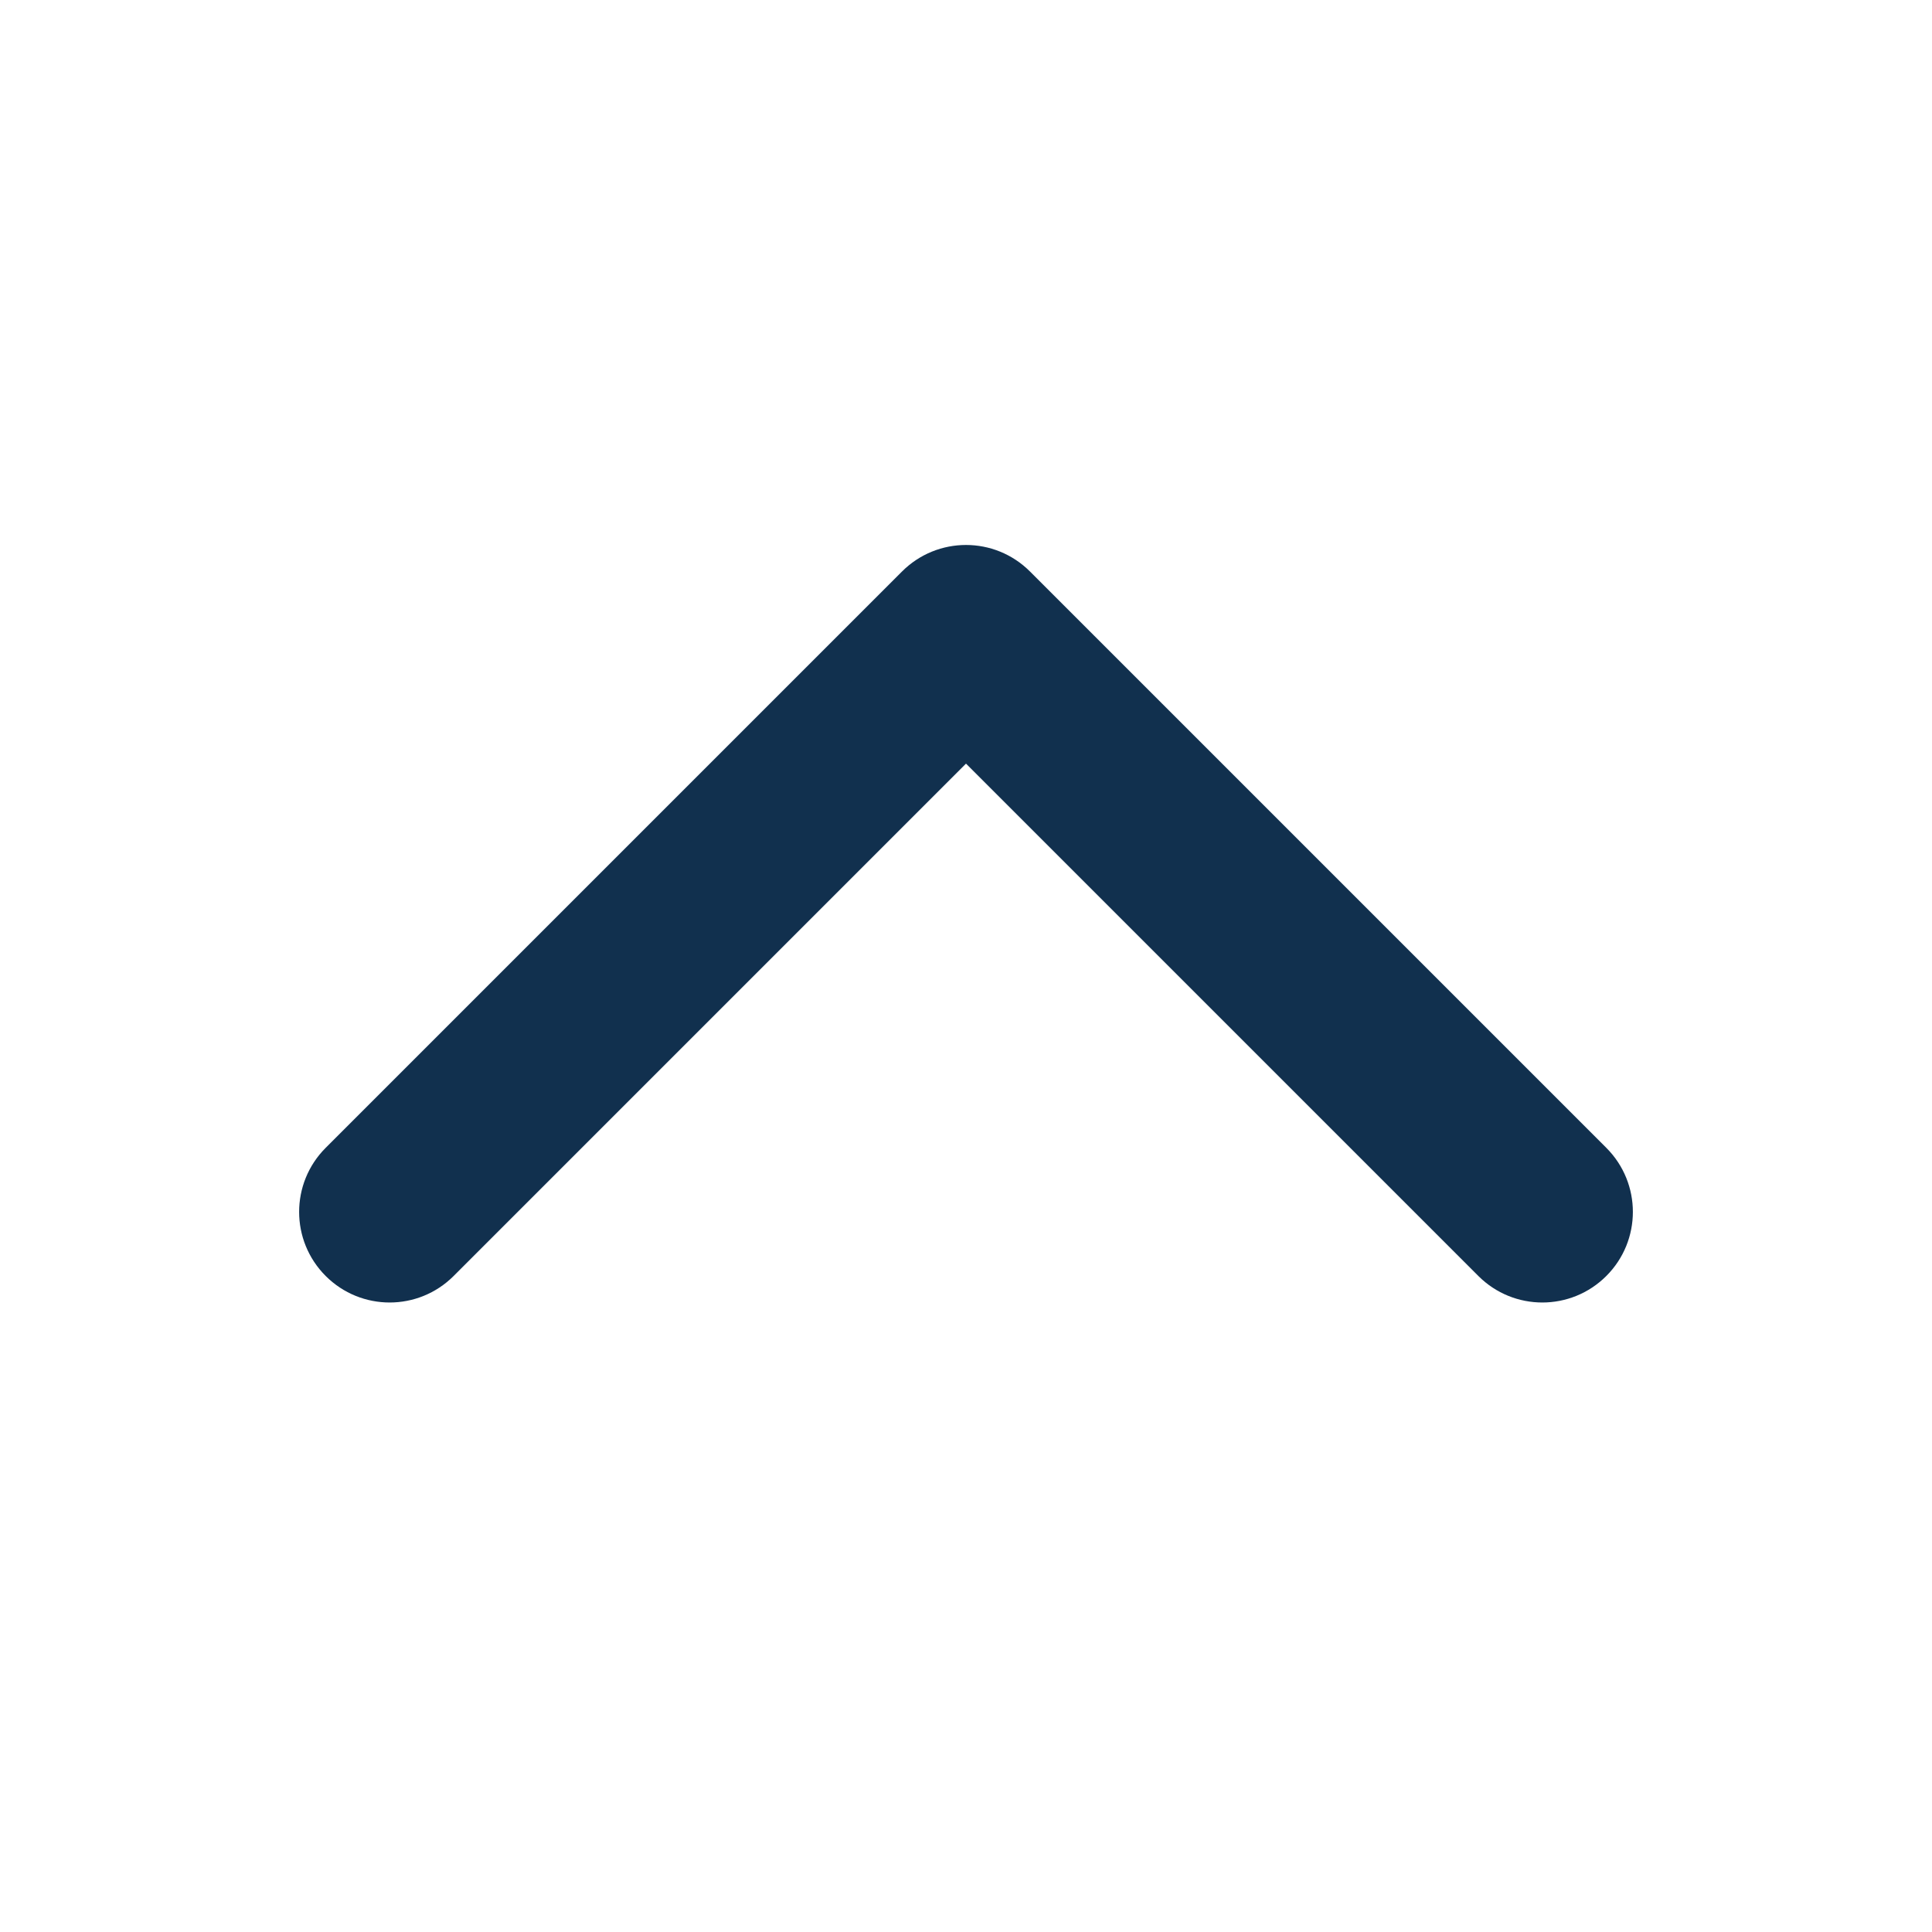
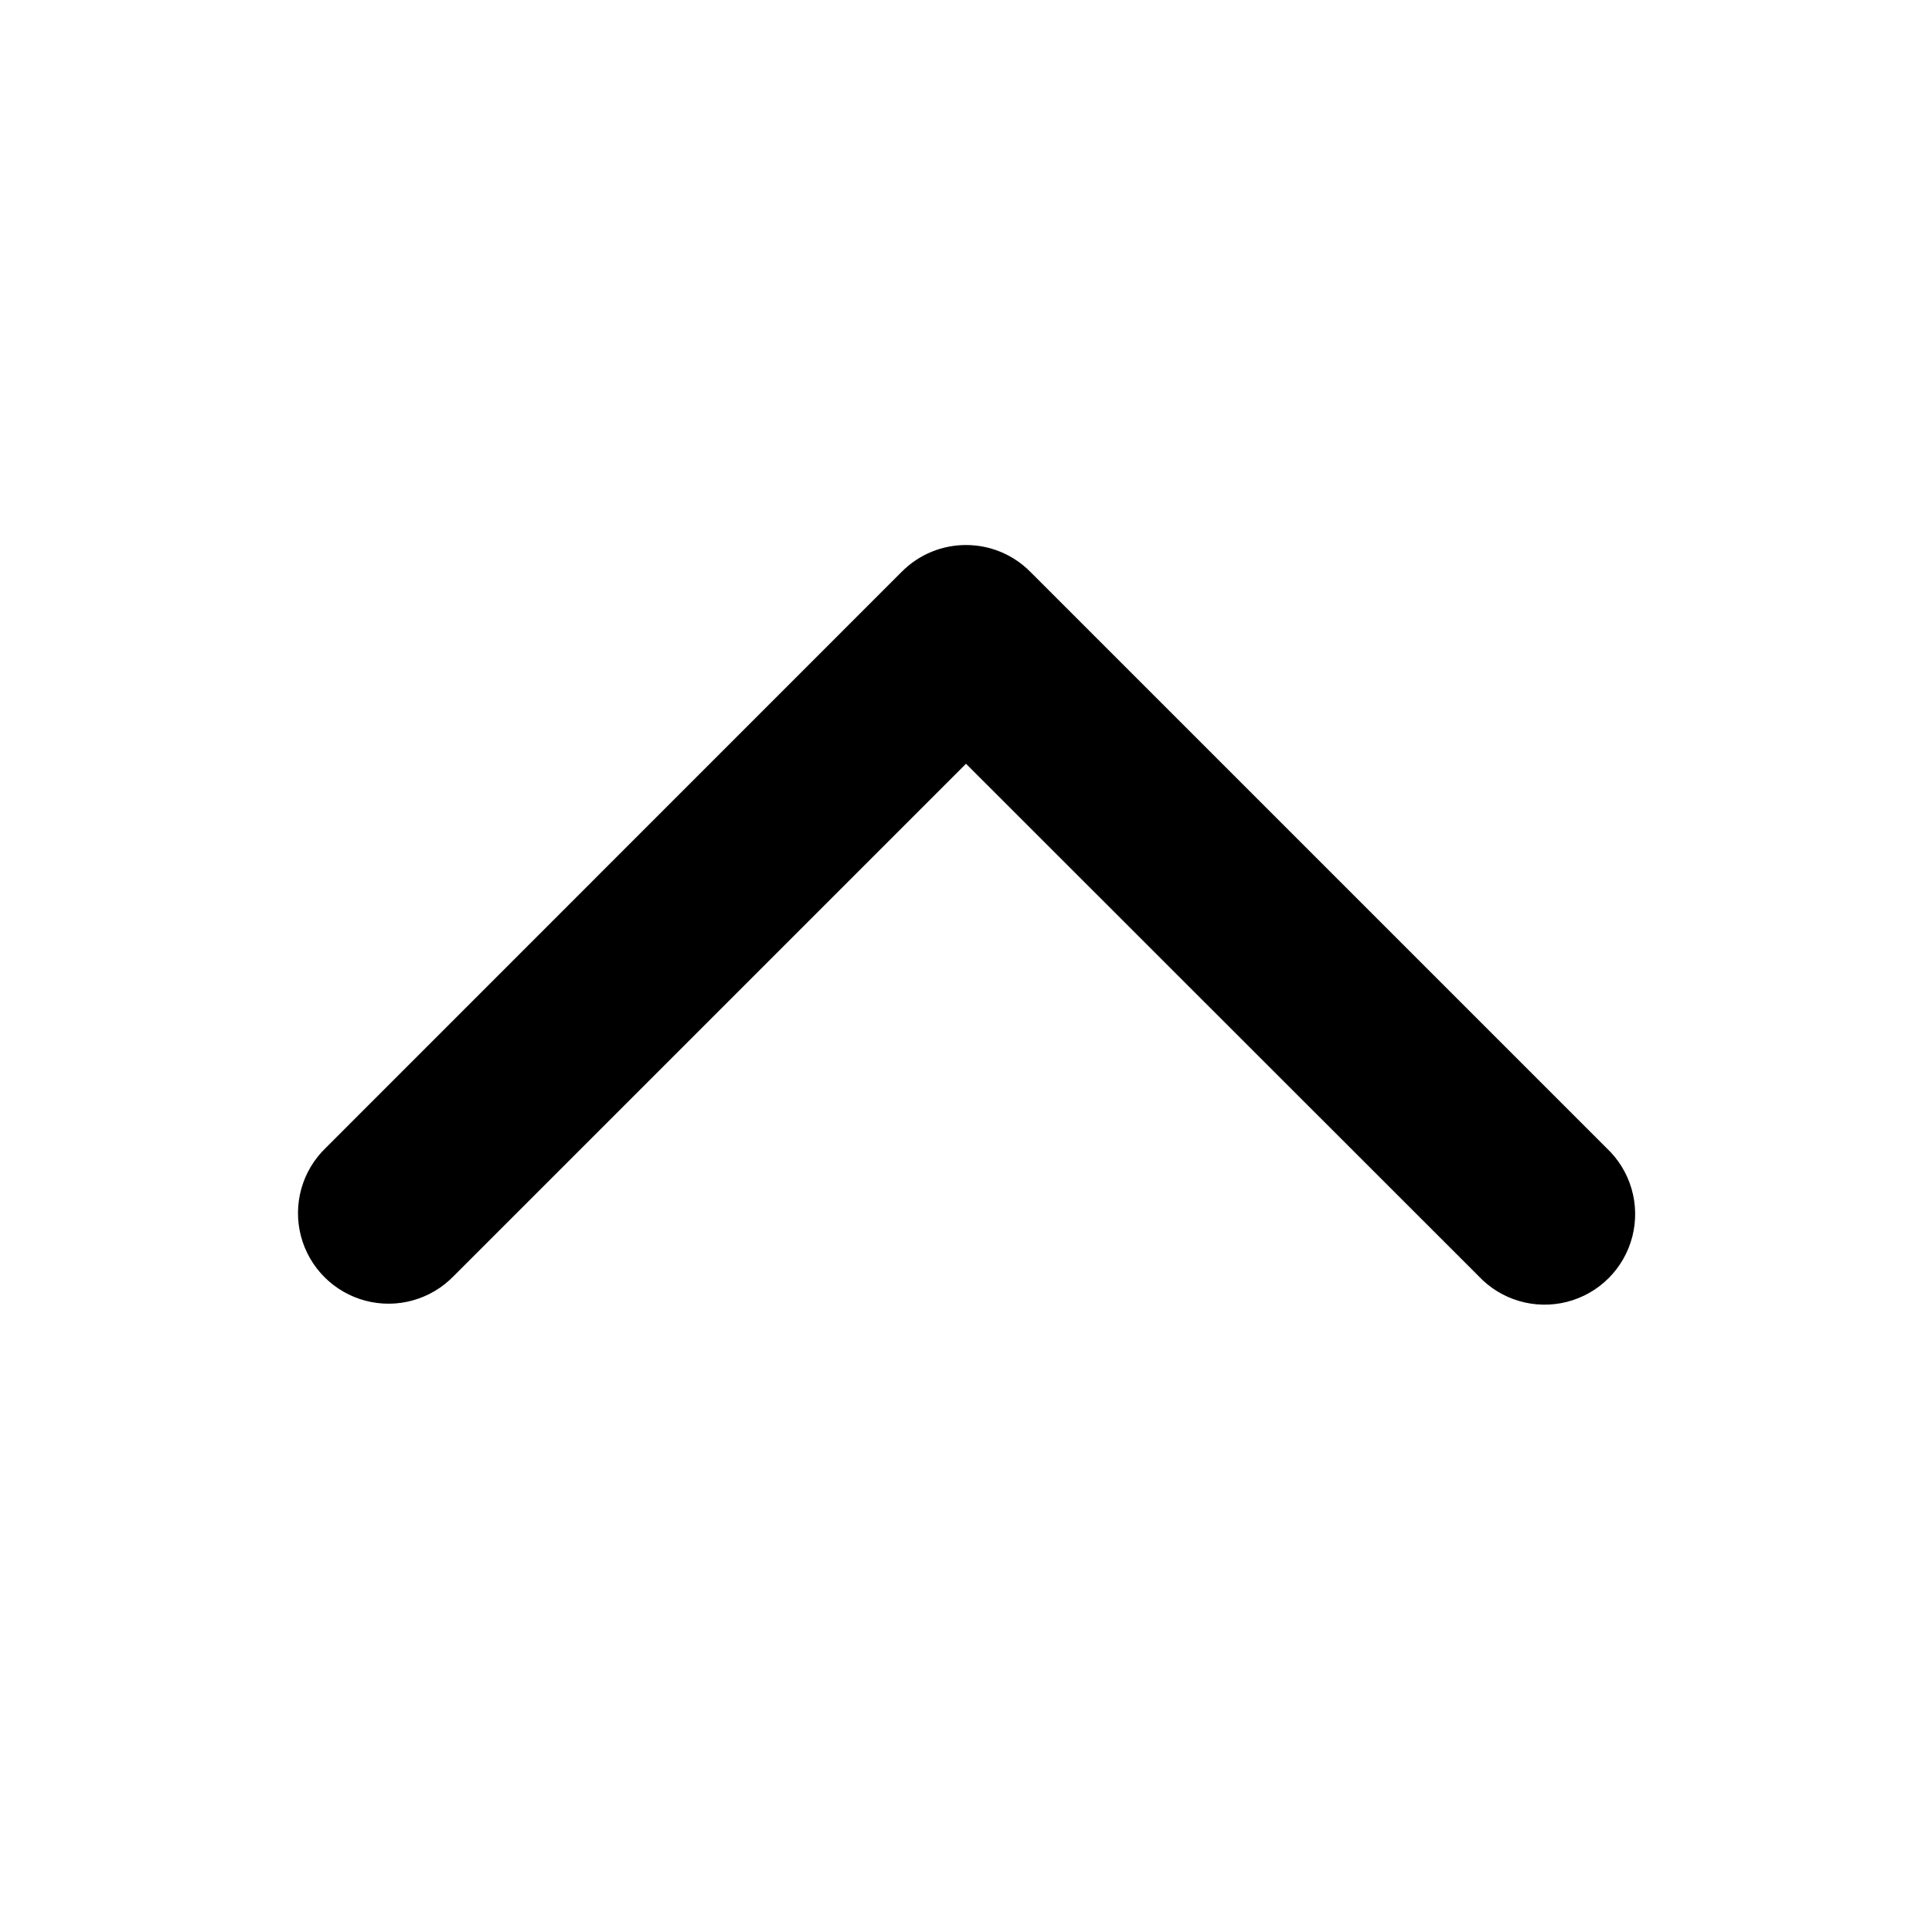
- <svg xmlns="http://www.w3.org/2000/svg" width="16" height="16" viewBox="0 0 16 16" fill="none">
-   <path d="M7.47 4.733C7.763 4.44 8.237 4.44 8.53 4.733L13.303 9.506C13.596 9.799 13.596 10.274 13.303 10.567C13.01 10.86 12.536 10.86 12.243 10.567L8 6.324L3.757 10.567C3.464 10.86 2.99 10.86 2.697 10.567C2.404 10.274 2.404 9.799 2.697 9.506L7.47 4.733ZM7.25 5.825V5.263H8.75V5.825H7.25Z" fill="#11304E" />
+ <svg xmlns="http://www.w3.org/2000/svg" fill="black" width="16" height="16">
+   <path d="M7.47 4.733a.75.75 0 0 1 1.06 0l4.773 4.773a.75.75 0 1 1-1.06 1.06L8 6.325l-4.243 4.243a.75.75 0 1 1-1.06-1.061L7.47 4.733Zm-.22 1.092v-.562h1.5v.562h-1.5Z" />
</svg>
